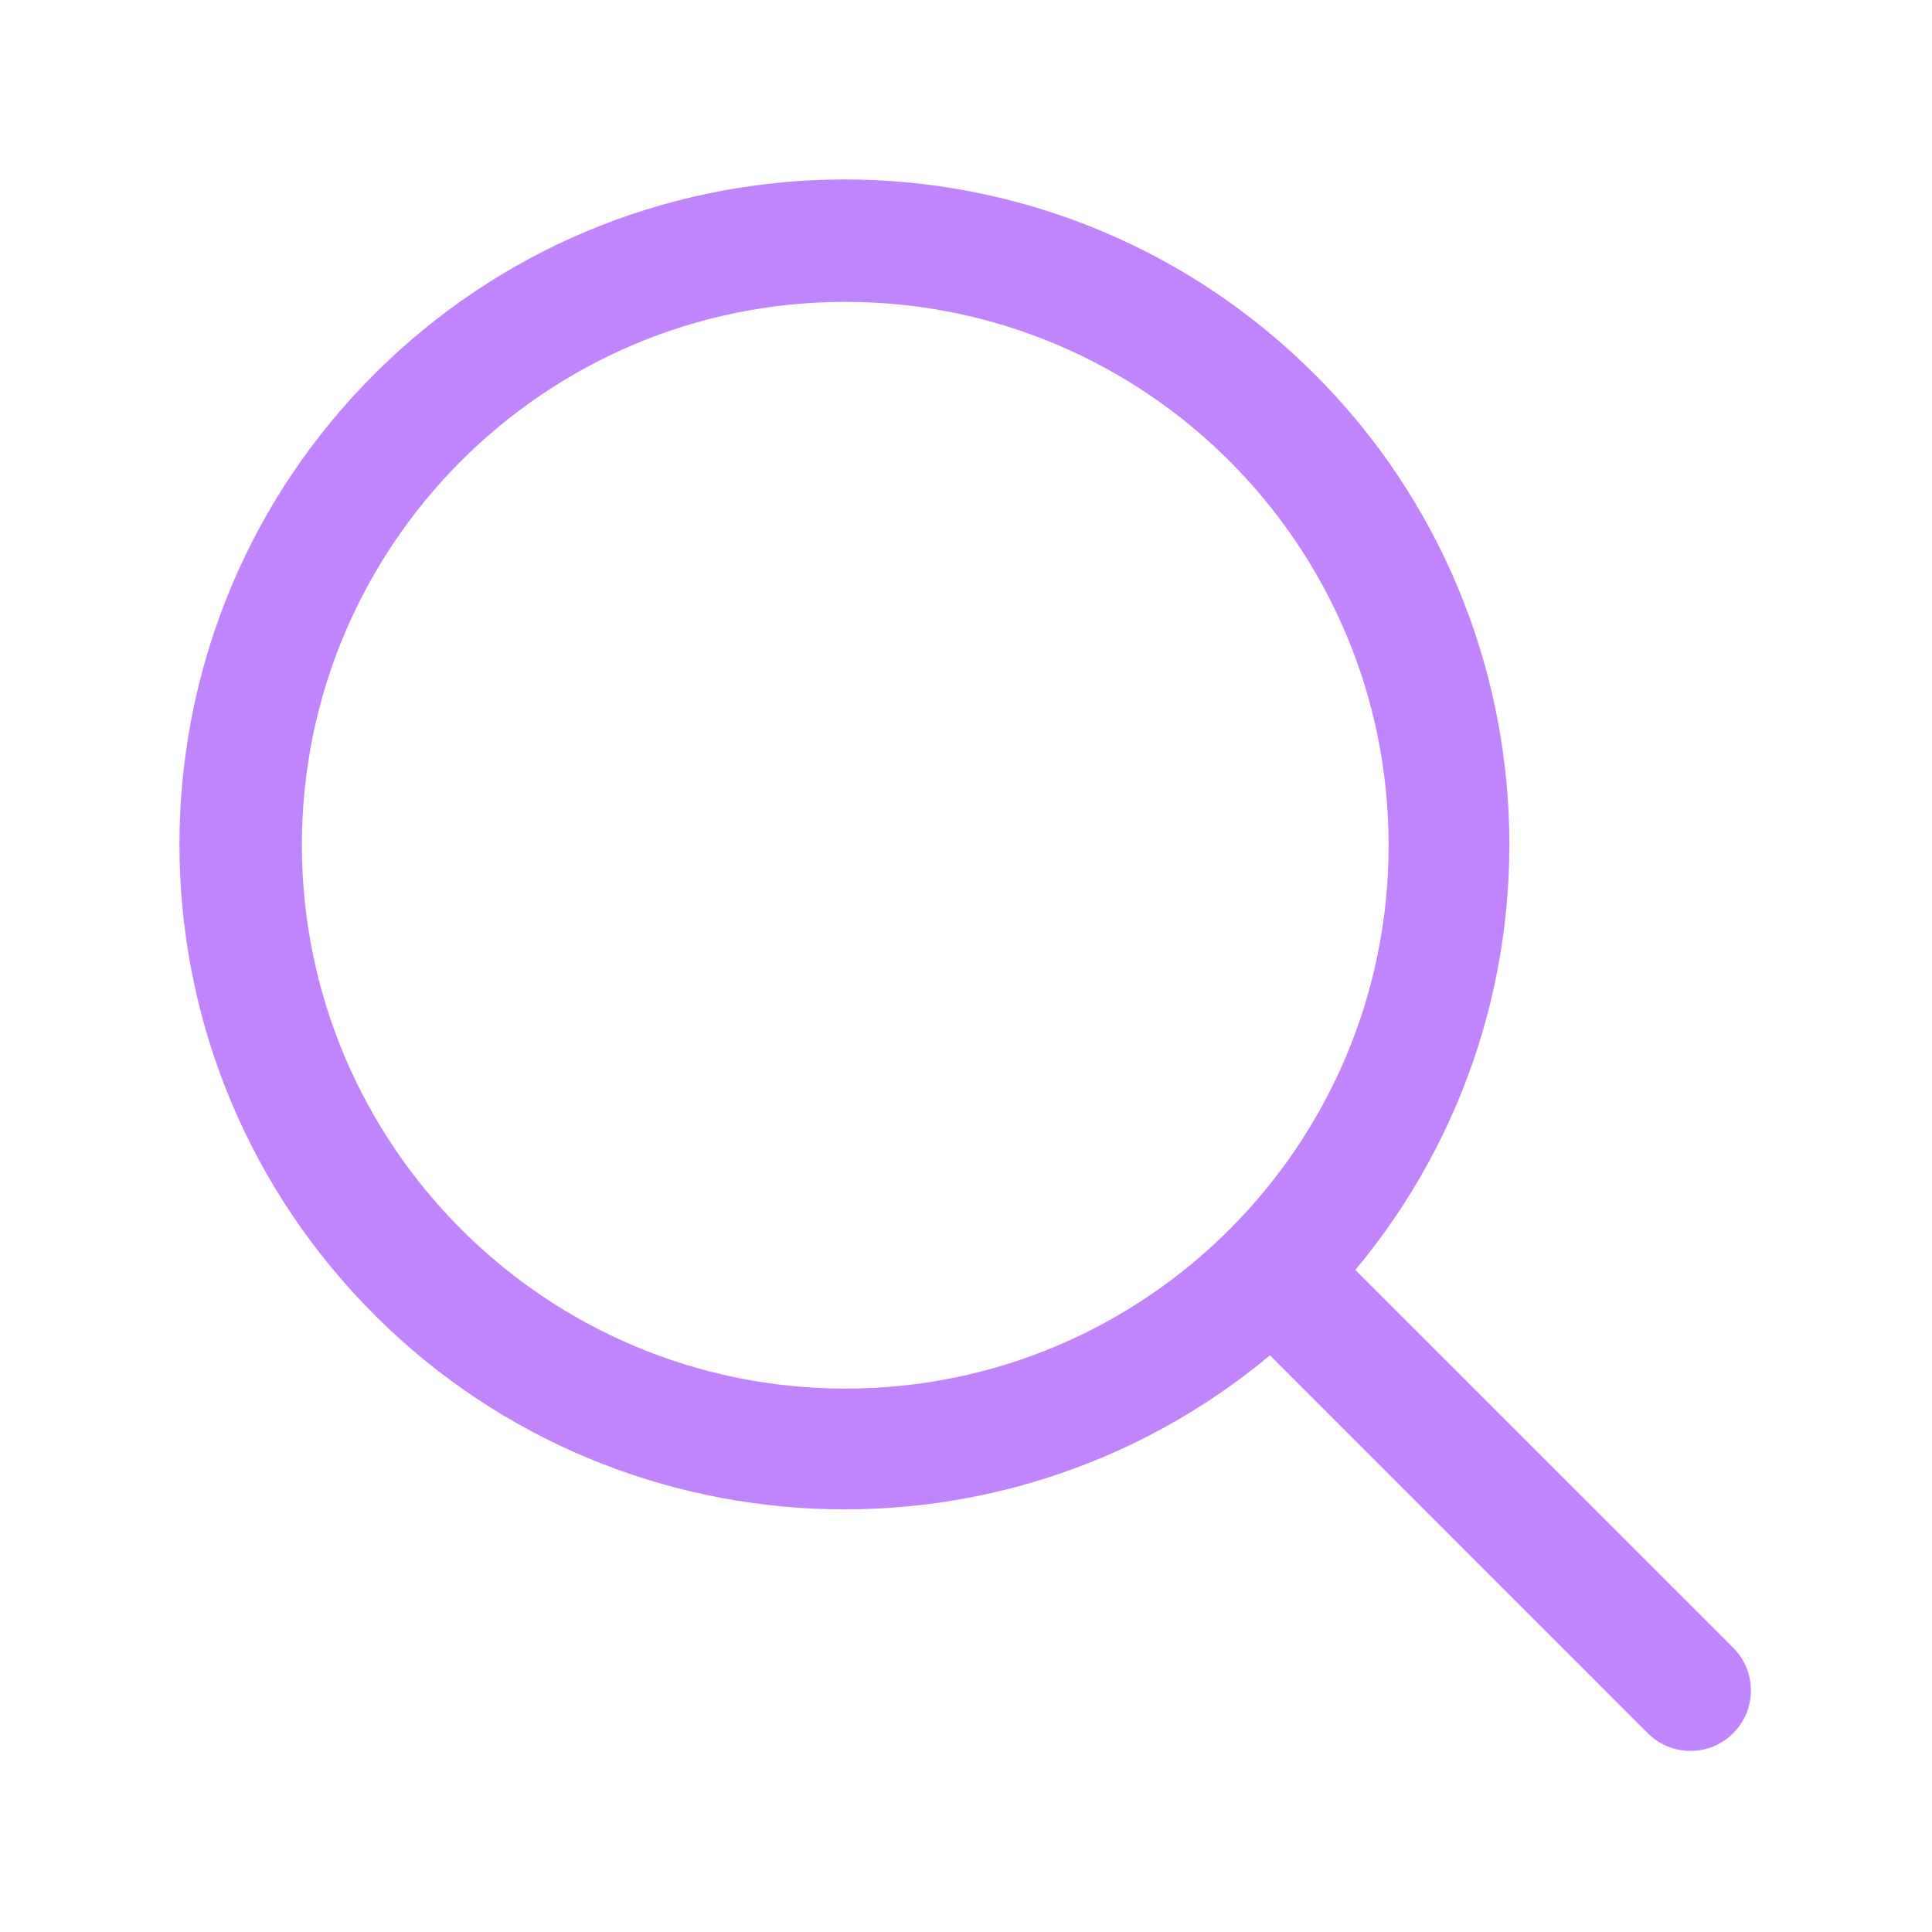
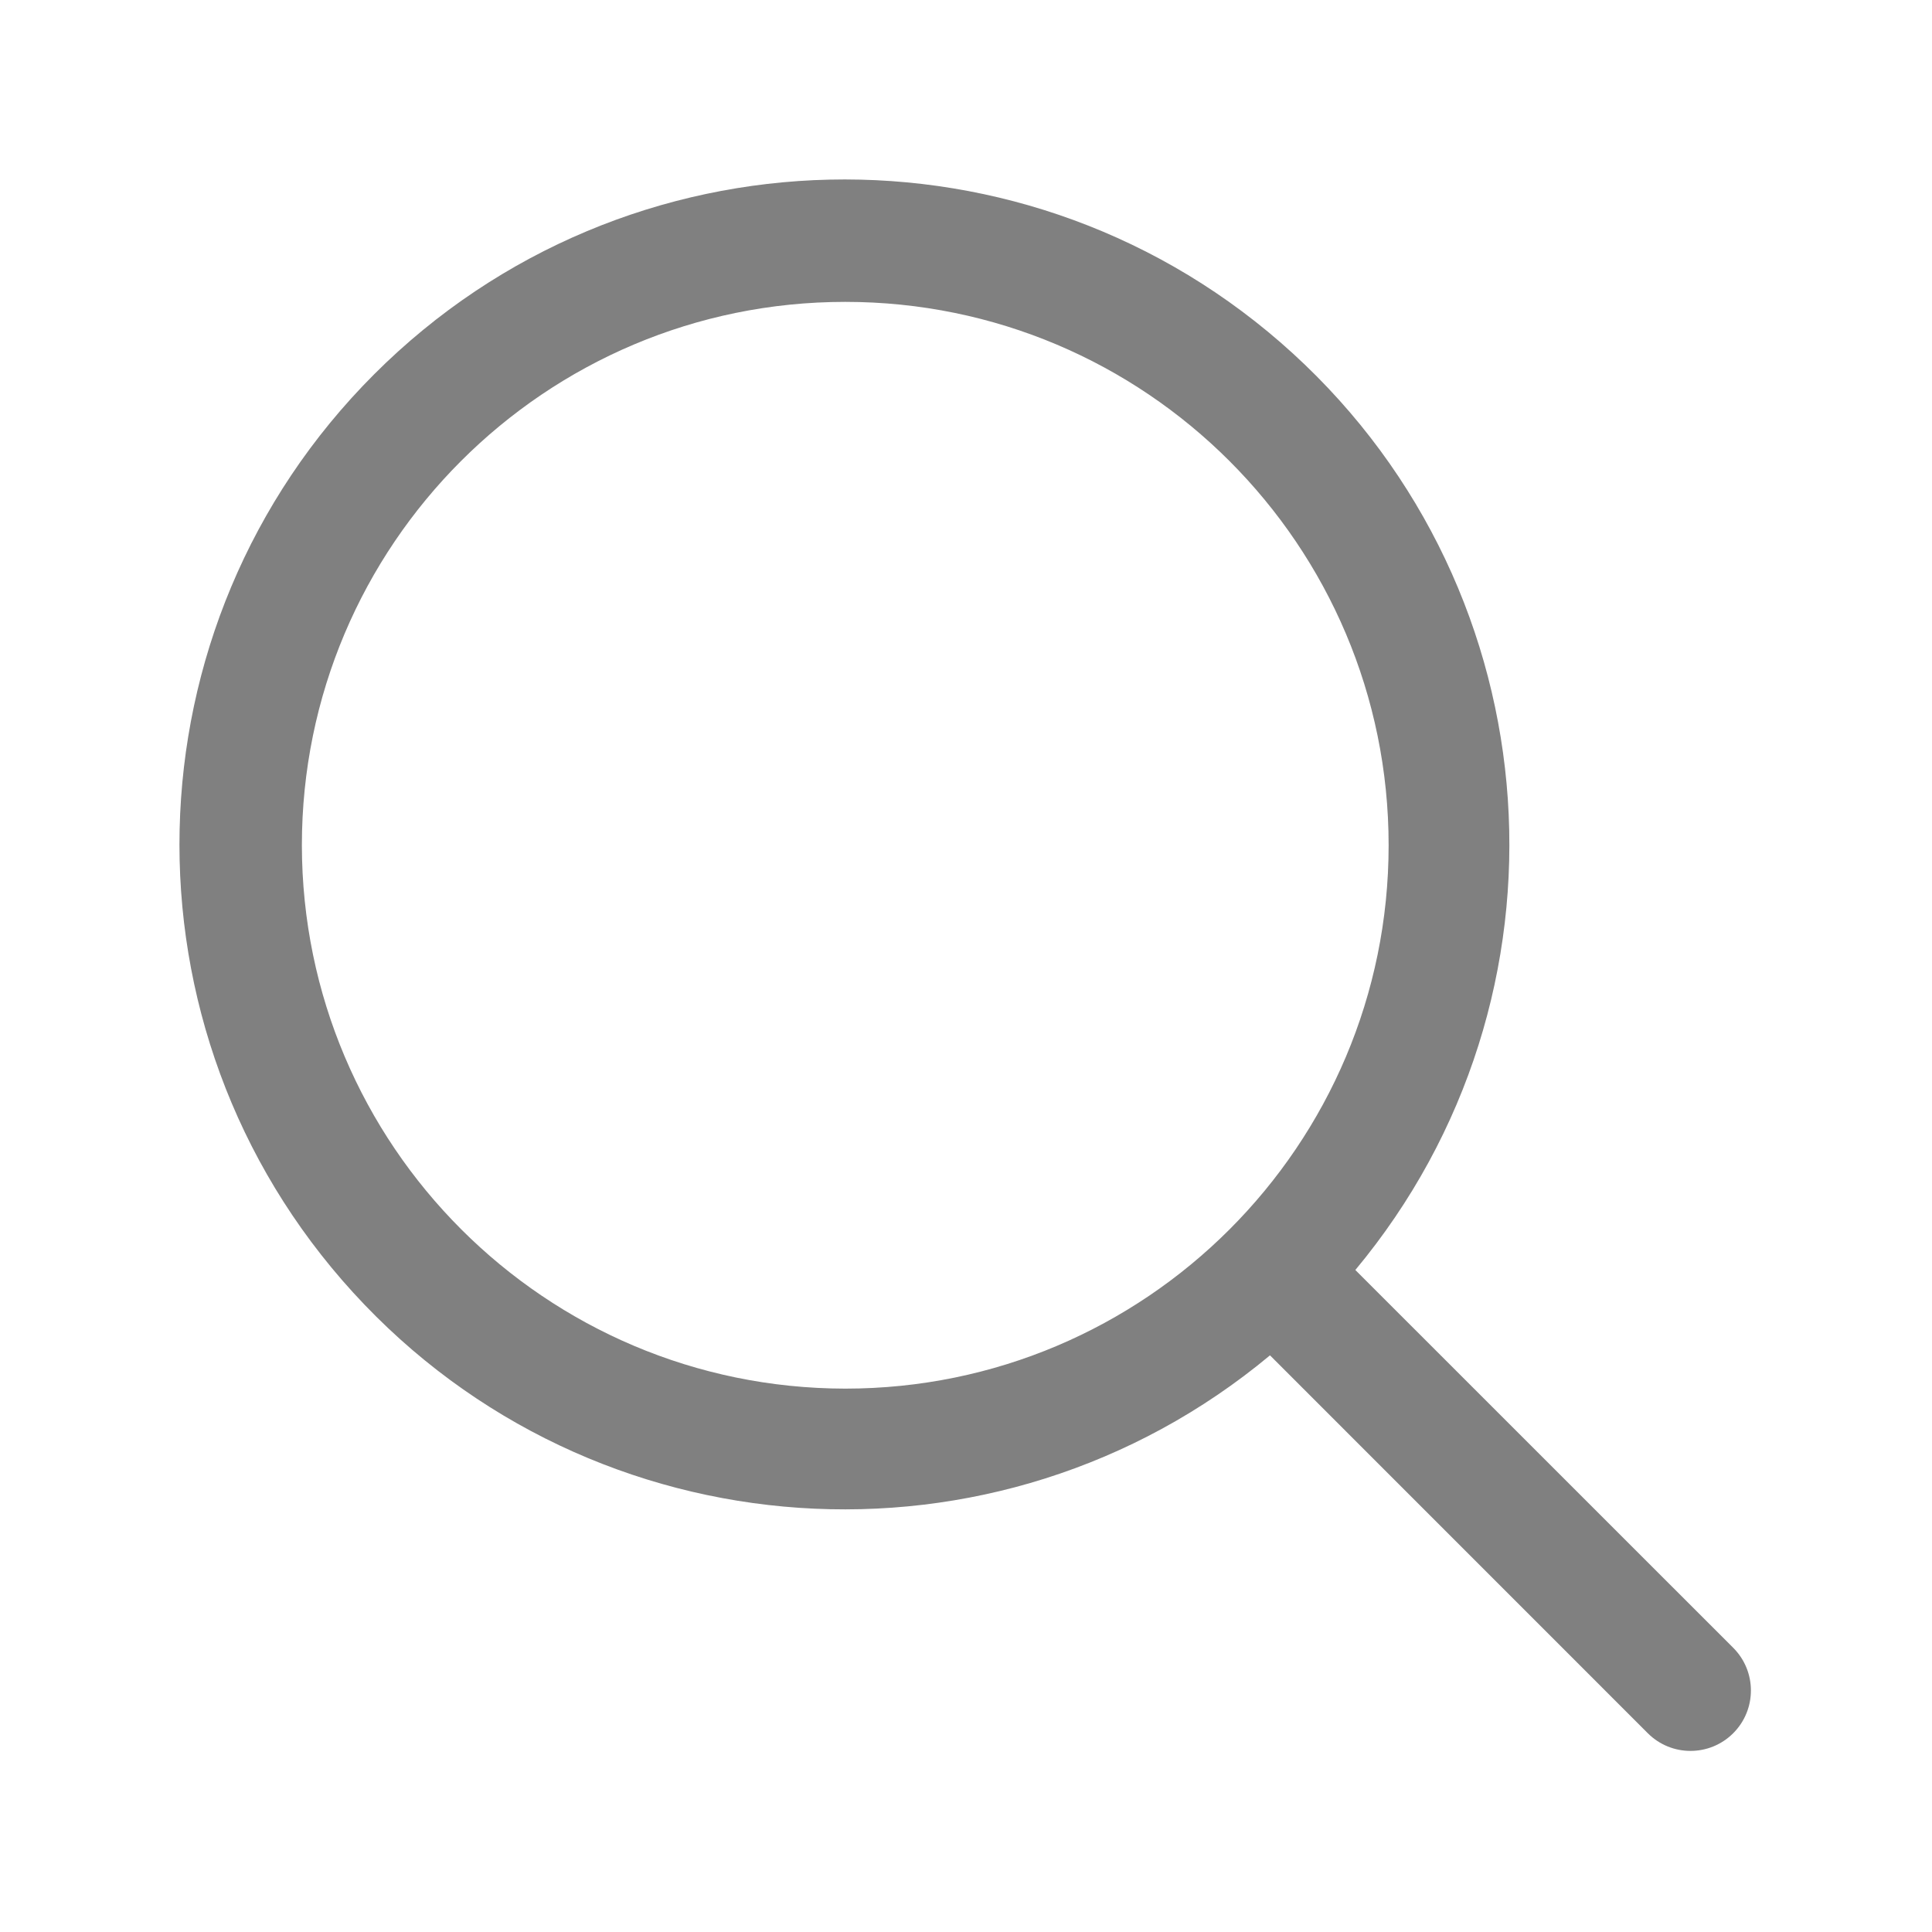
- <svg xmlns="http://www.w3.org/2000/svg" viewBox="0 0 256 256" fill="#c084fc">
+ <svg xmlns="http://www.w3.org/2000/svg" viewBox="0 0 256 256" fill="#808080">
  <path d="M229.66,218.34l-50.07-50.06a88.11,88.11,0,1,0-11.31,11.31l50.06,50.07a8,8,0,0,0,11.32-11.32ZM40,112a72,72,0,1,1,72,72A72.08,72.08,0,0,1,40,112Z" />
</svg>
